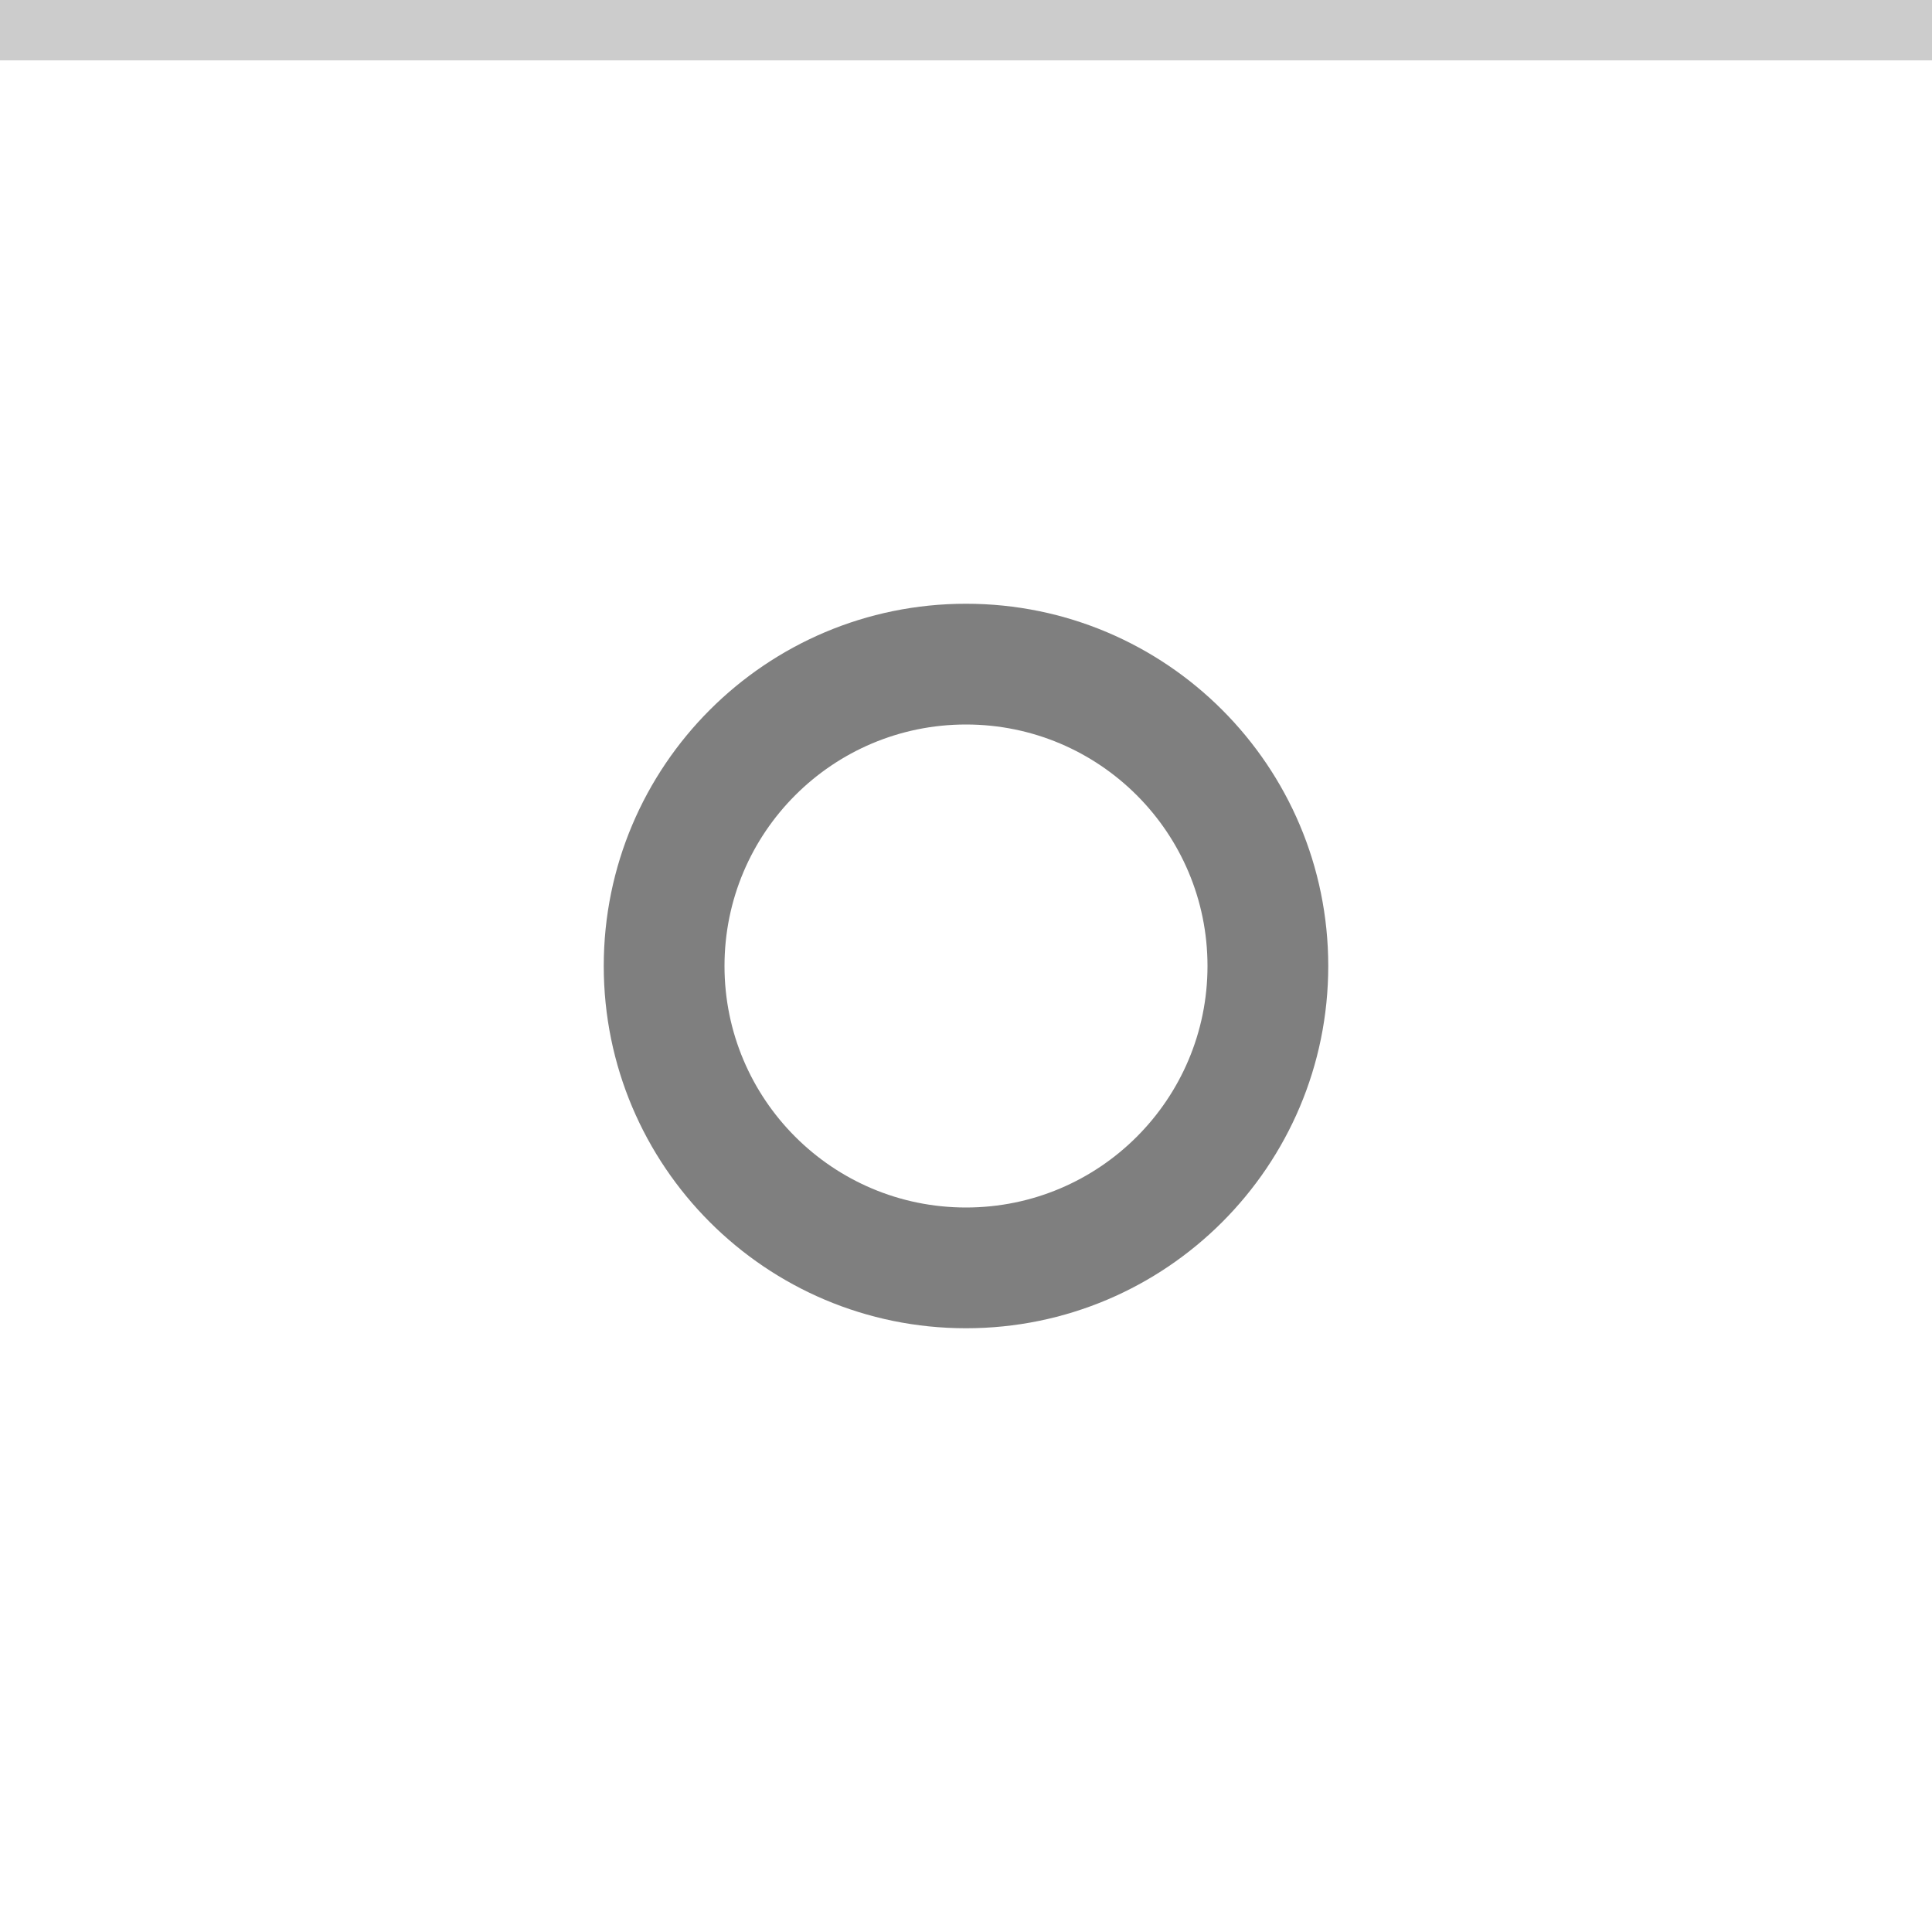
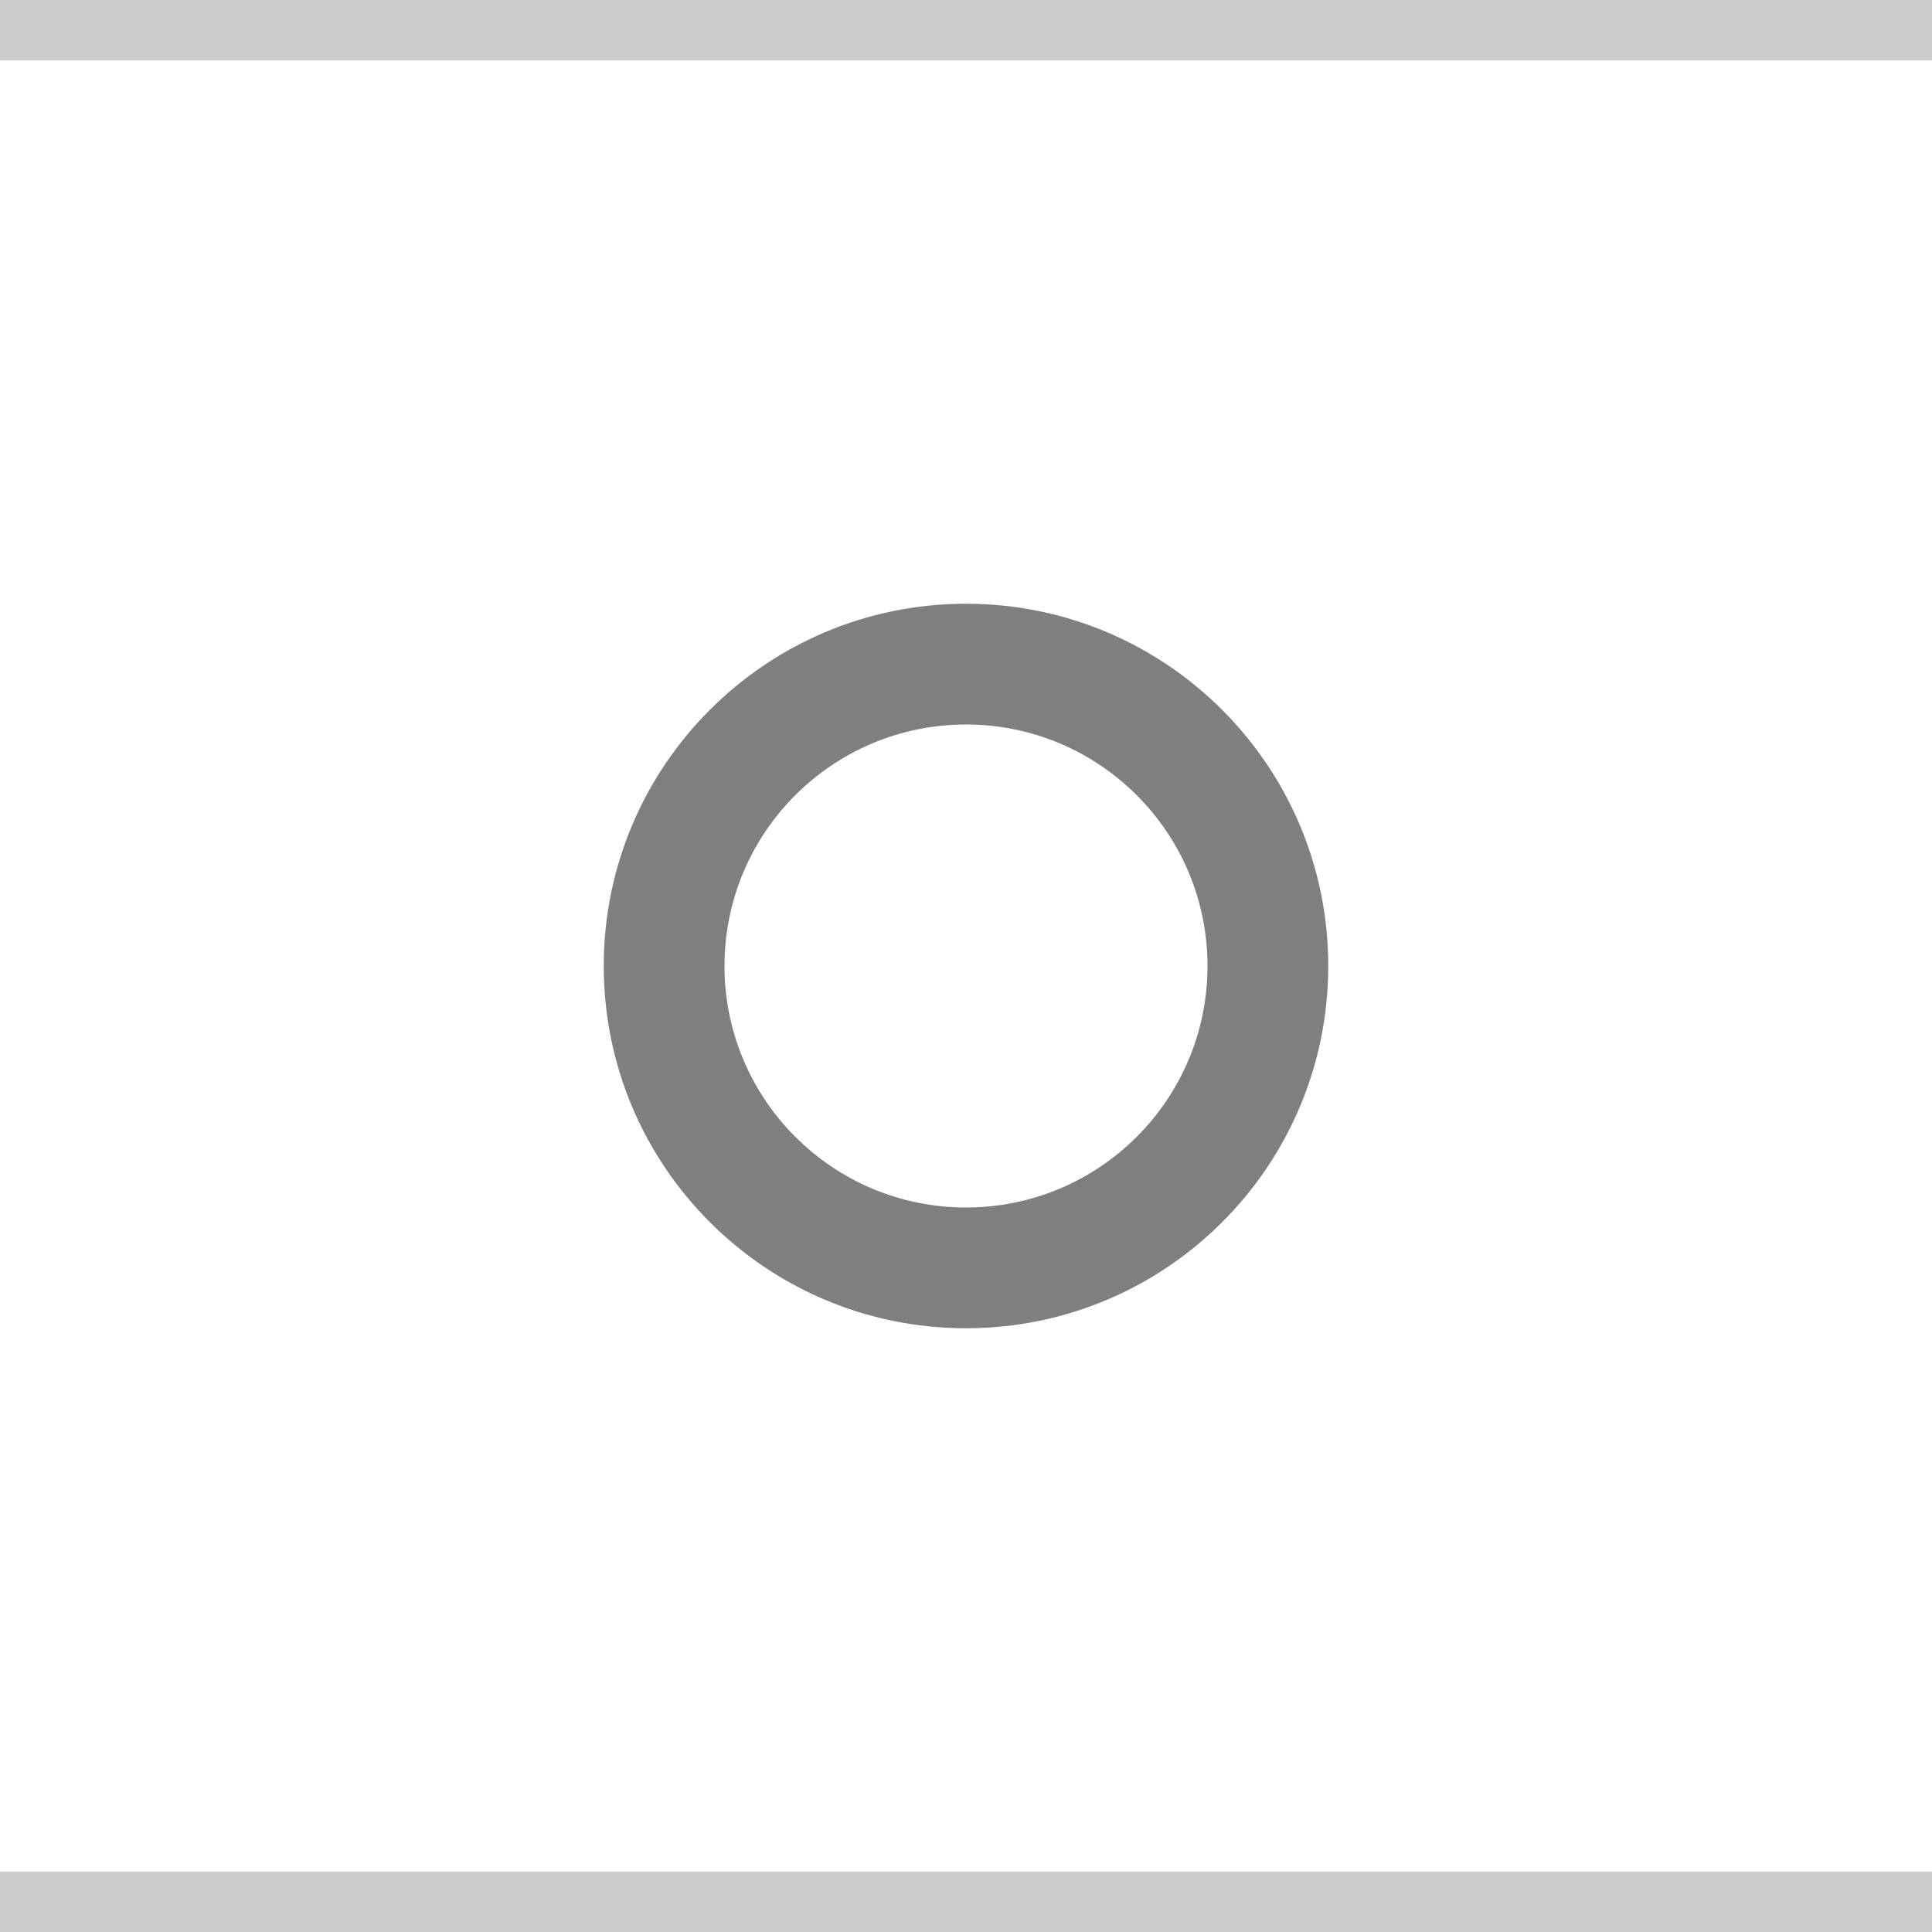
<svg xmlns="http://www.w3.org/2000/svg" width="32" height="32" viewBox="0 0 32 32" version="1.1" id="svg138">
  <defs id="defs142" />
  <rect width="32" height="32" fill="#D6D6D6" id="rect128" style="fill:#ffffff;fill-opacity:1" />
  <g style="opacity:0.5" fill="#000000" opacity="0.38" id="g136">
    <circle cx="16" cy="16" r="12" opacity="0" id="circle132" />
    <path d="m16 10a6 6 0 0 0 -6 6 6 6 0 0 0 6 6 6 6 0 0 0 6 -6 6 6 0 0 0 -6 -6zm0 2a4 4 0 0 1 4 4 4 4 0 0 1 -4 4 4 4 0 0 1 -4 -4 4 4 0 0 1 4 -4z" id="path134" />
  </g>
  <rect width="32" height="1" fill="#FFFFFF" fill-opacity="0.4" id="rect166-5" style="opacity:0.2;fill:#000000;fill-opacity:1" x="0" y="0" />
+   <rect width="32" height="1" fill="#FFFFFF" fill-opacity="0.4" id="rect166" style="opacity:0.2;fill:#000000;fill-opacity:1" x="0" y="31" />
</svg>
